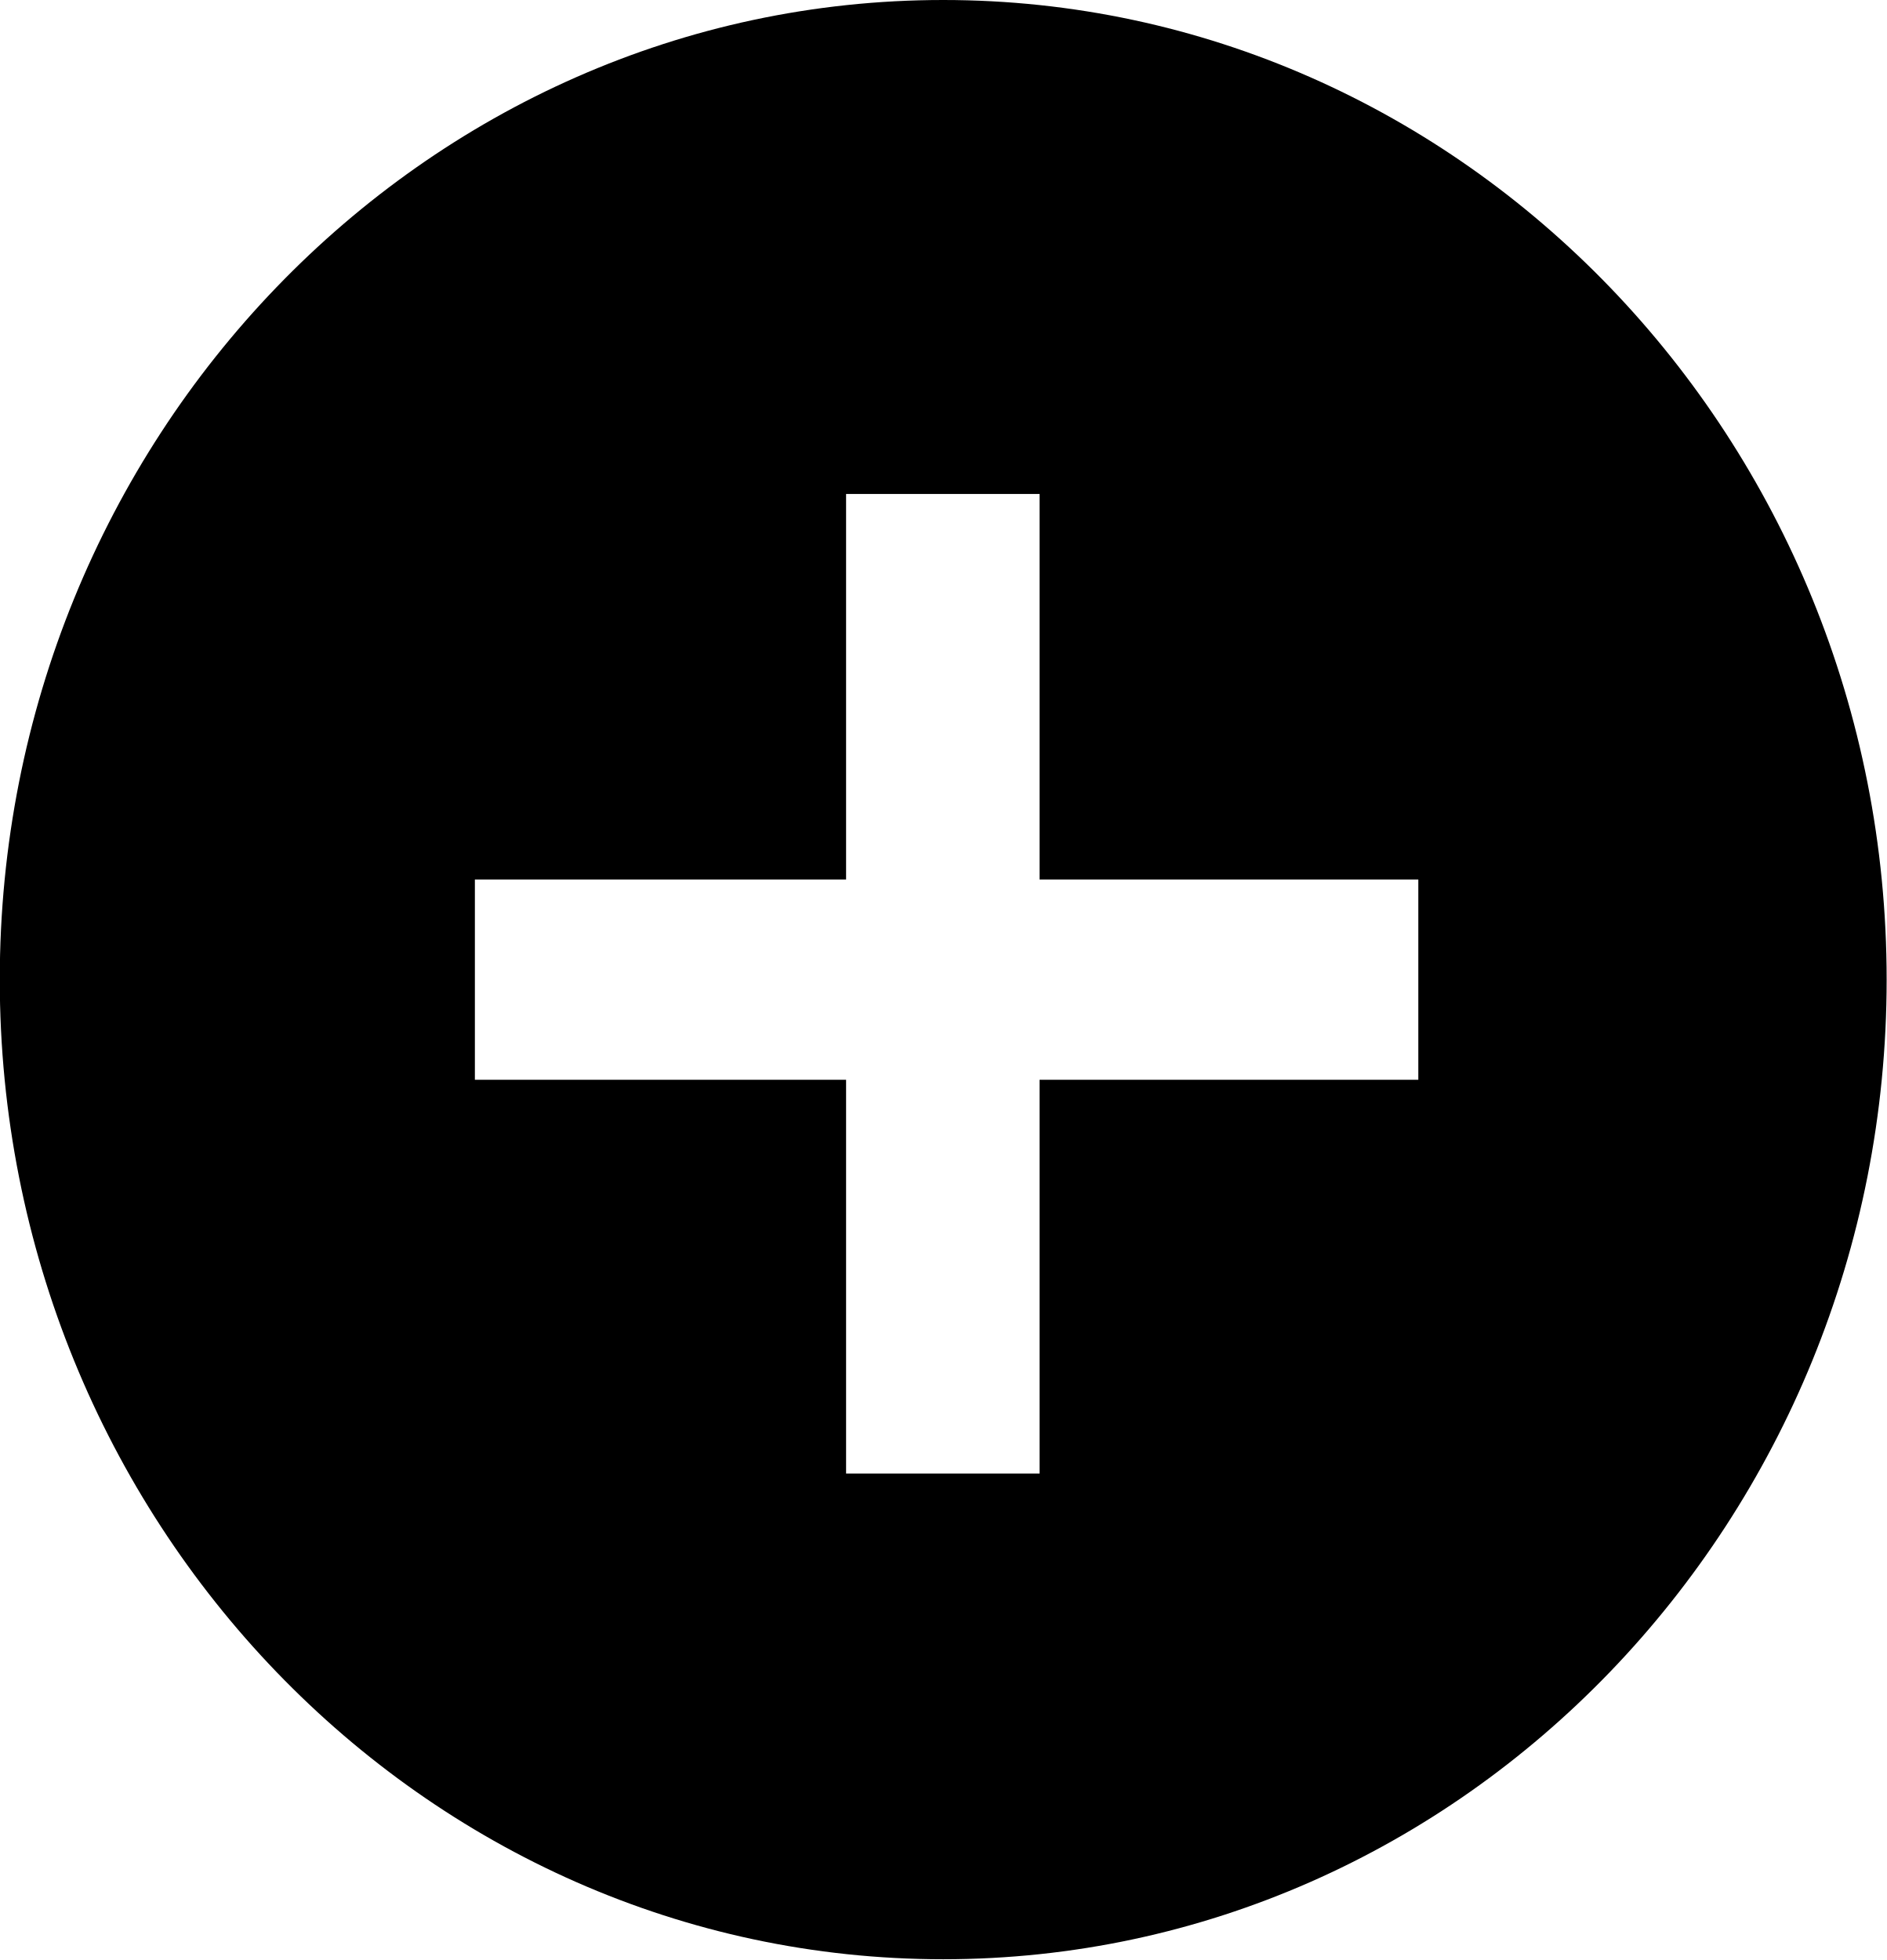
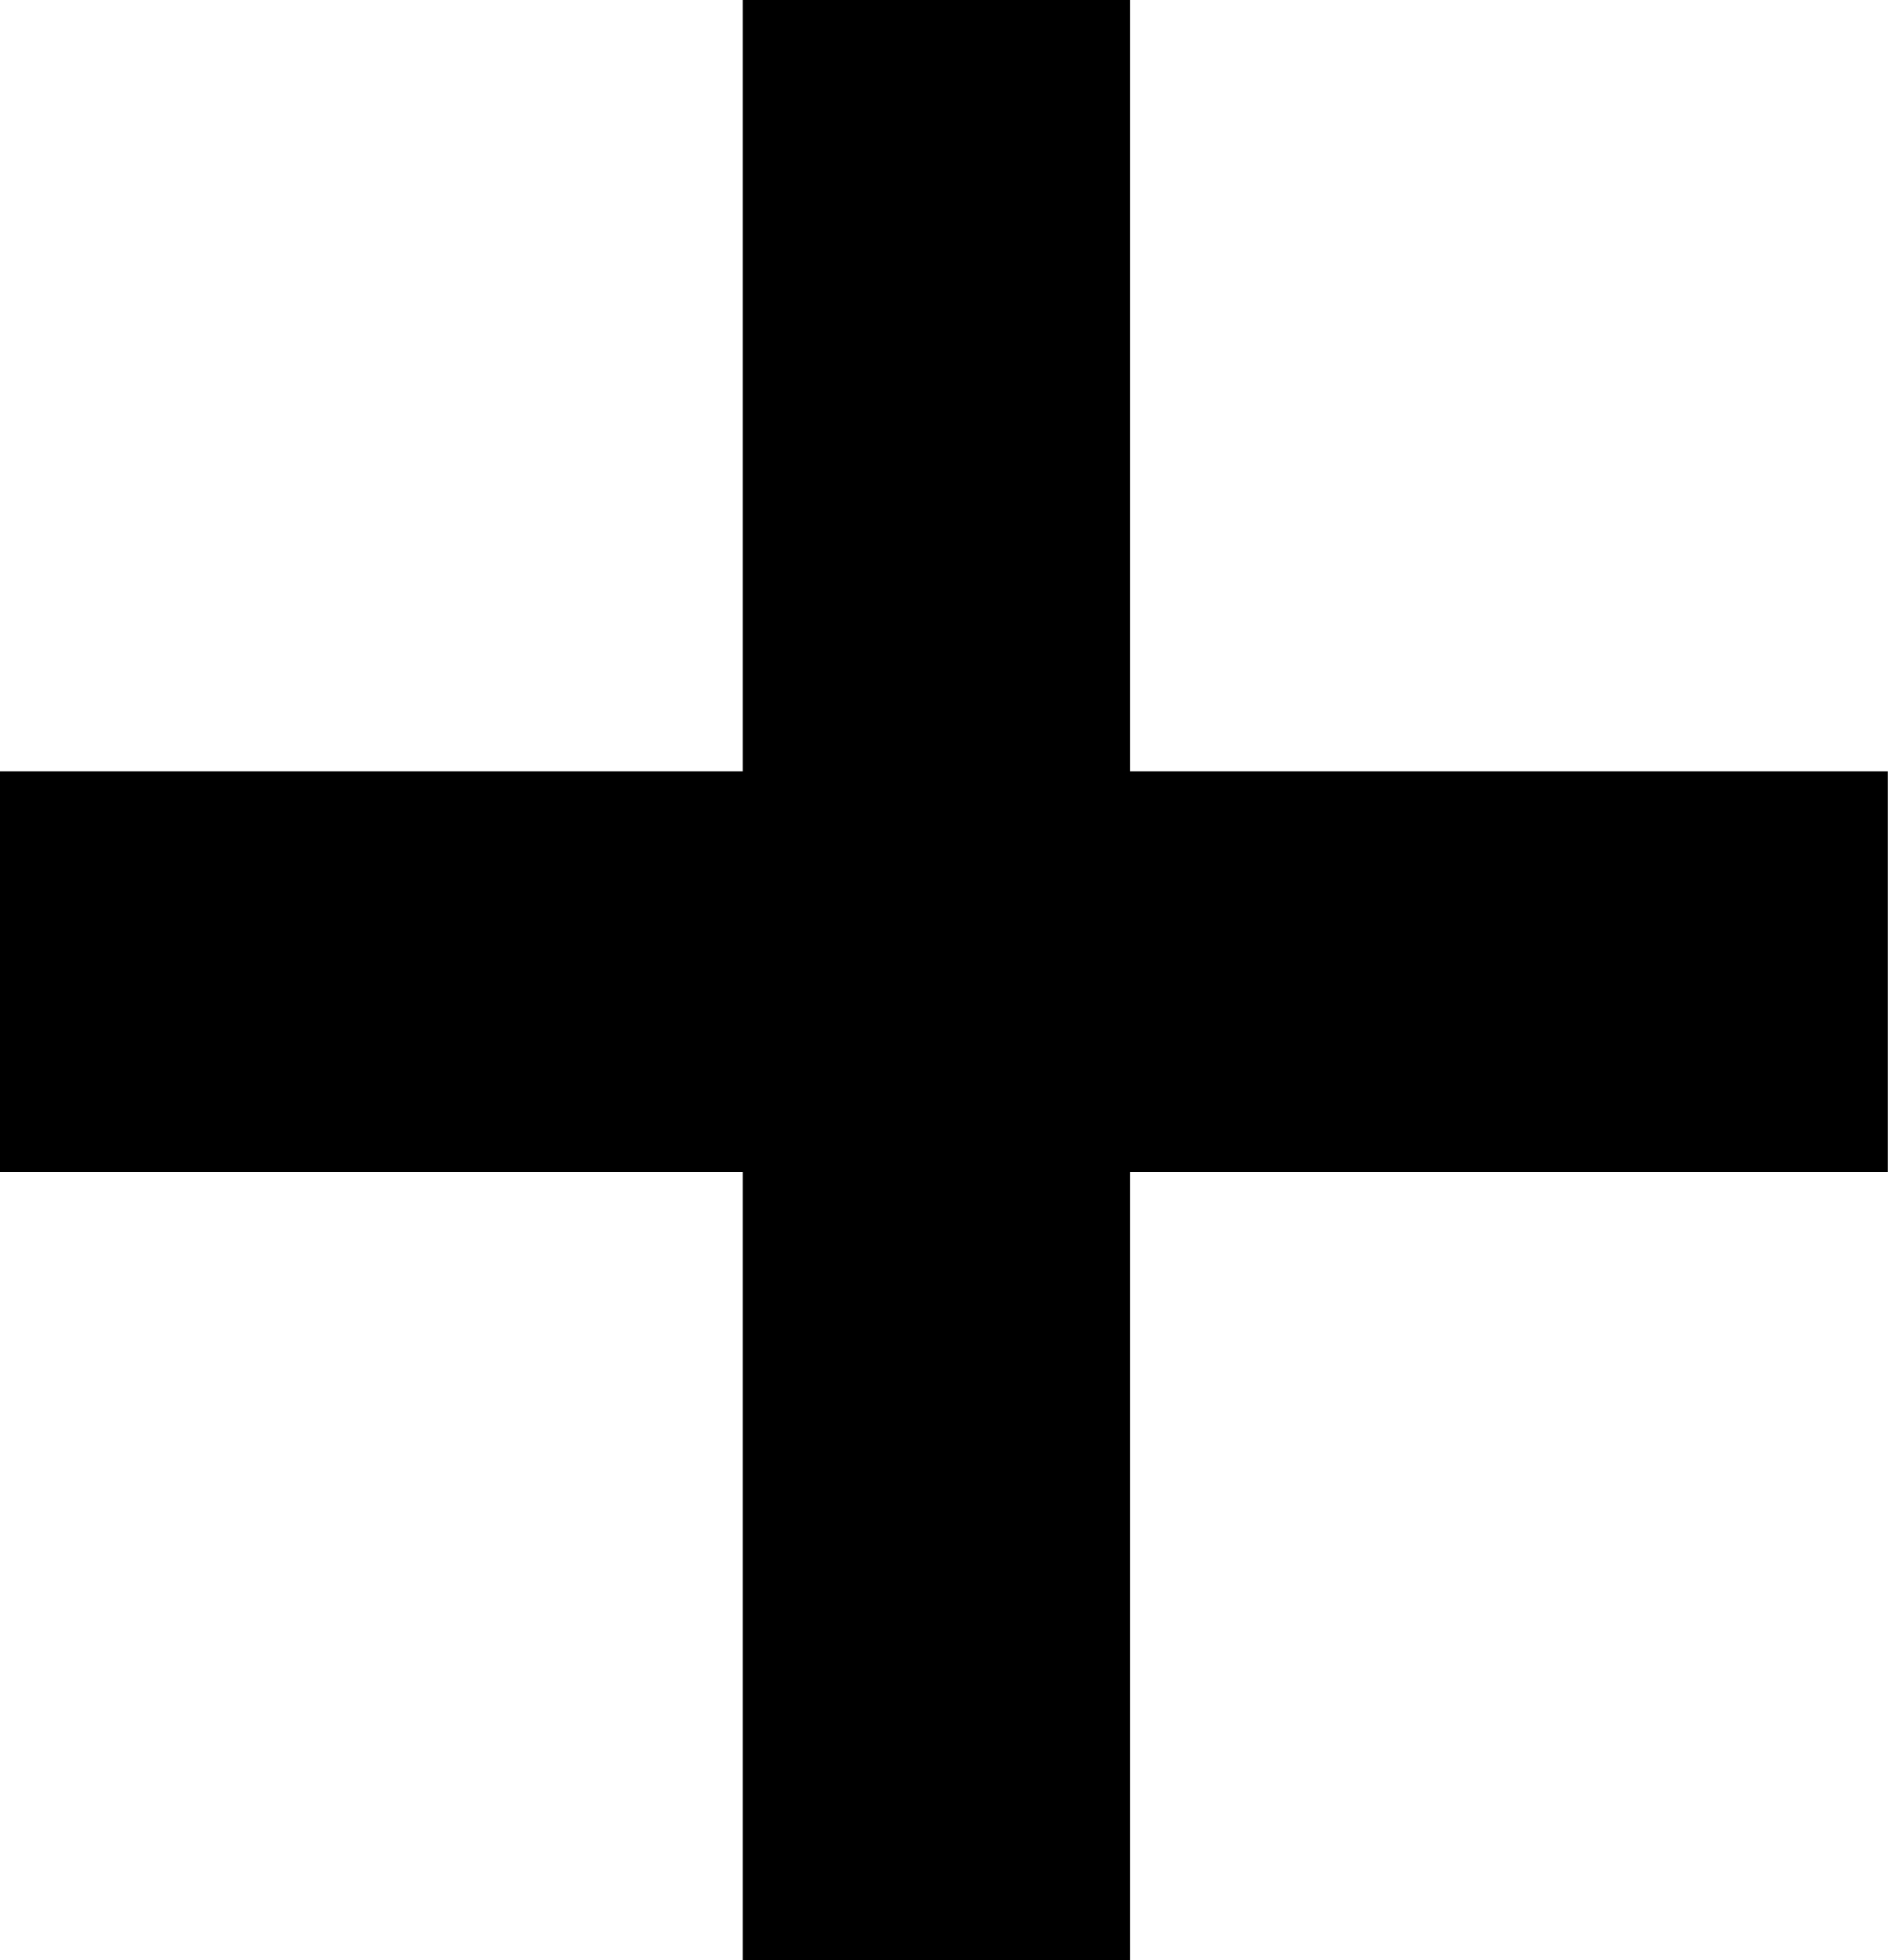
- <svg xmlns="http://www.w3.org/2000/svg" width="2.506mm" height="2.603mm" version="1.1" viewBox="0 0 2.506 2.603">
+ <svg xmlns="http://www.w3.org/2000/svg" width="1.253mm" height="1.301mm" version="1.1" viewBox="0 0 1.253 1.301">
  <style />
-   <g transform="translate(-9.2893 -44.923)">
-     <path d="m10.542 44.923c0.691 0 1.253 0.584 1.253 1.301s-0.562 1.301-1.253 1.301c-0.691 0-1.253-0.584-1.253-1.301s0.562-1.301 1.253-1.301zm-0.622 1.168h0.493v-0.512h0.257v0.512h0.503v0.266h-0.503v0.523h-0.257v-0.523h-0.493z" fill-rule="evenodd" />
-   </g>
+   <path d="m0 0.512h0.493v-0.512h0.257v0.512h0.503v0.266h-0.503v0.523h-0.257v-0.523h-0.493z" fill-rule="evenodd" />
</svg>
